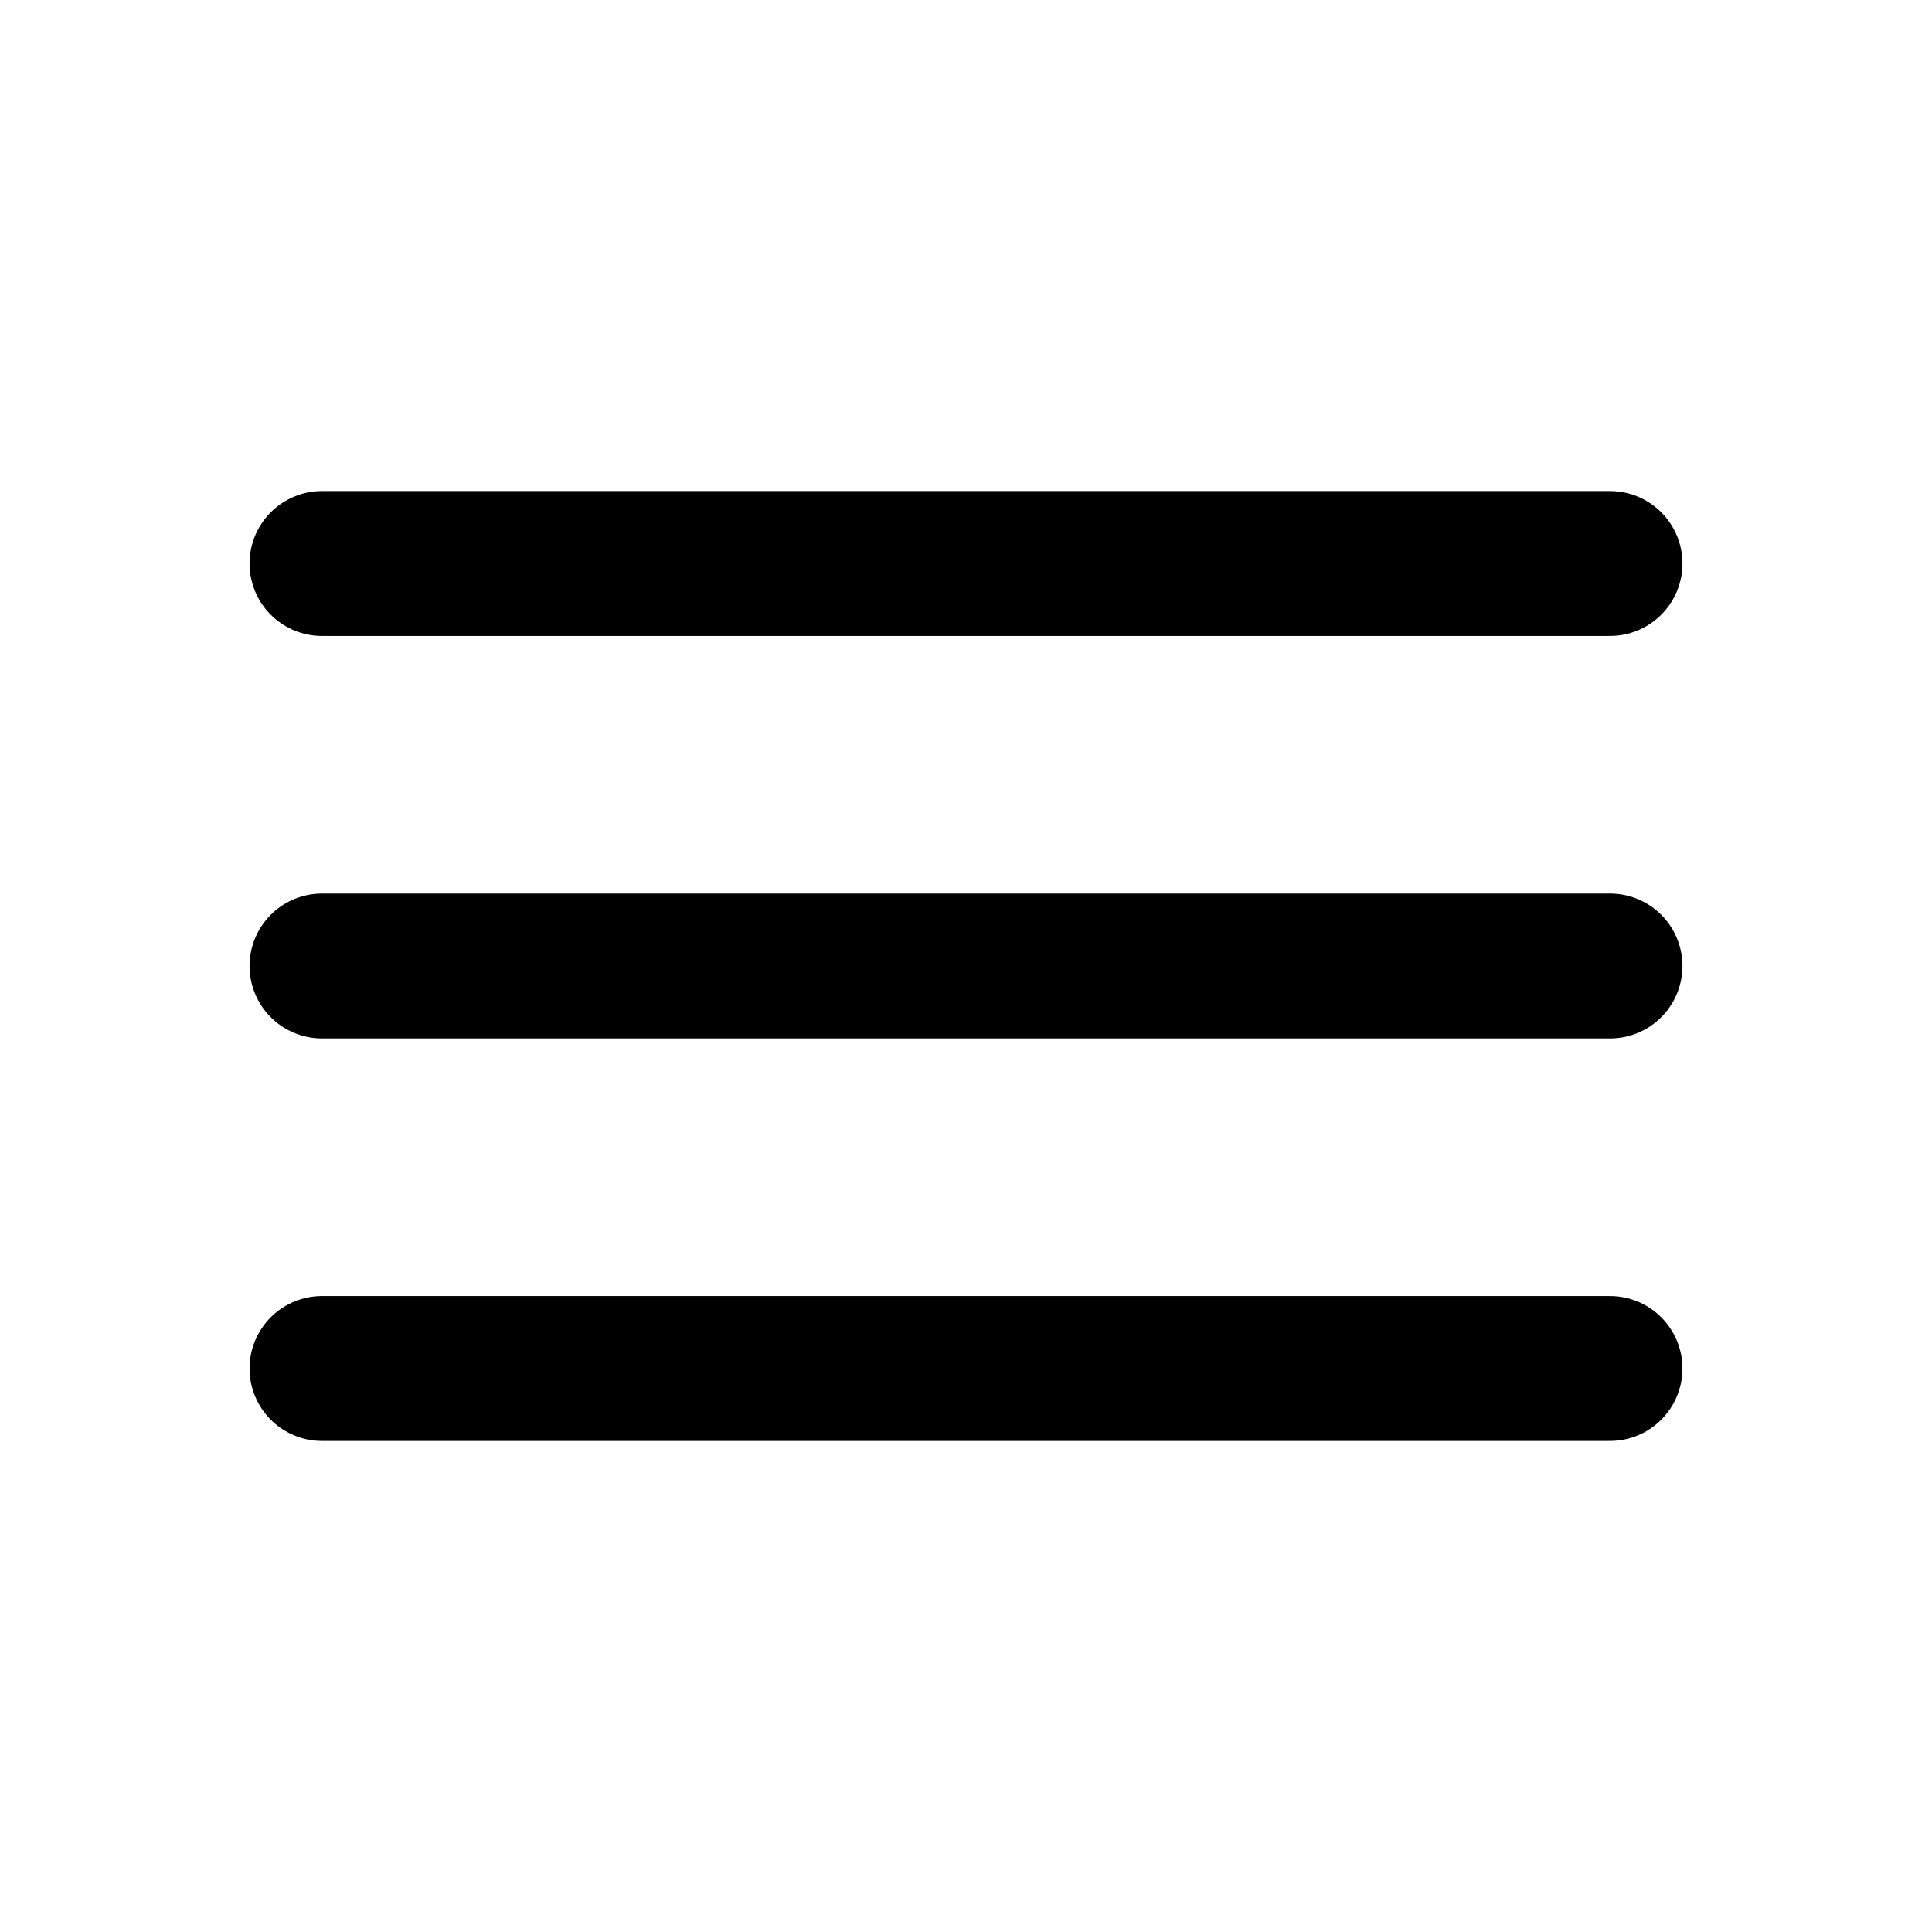
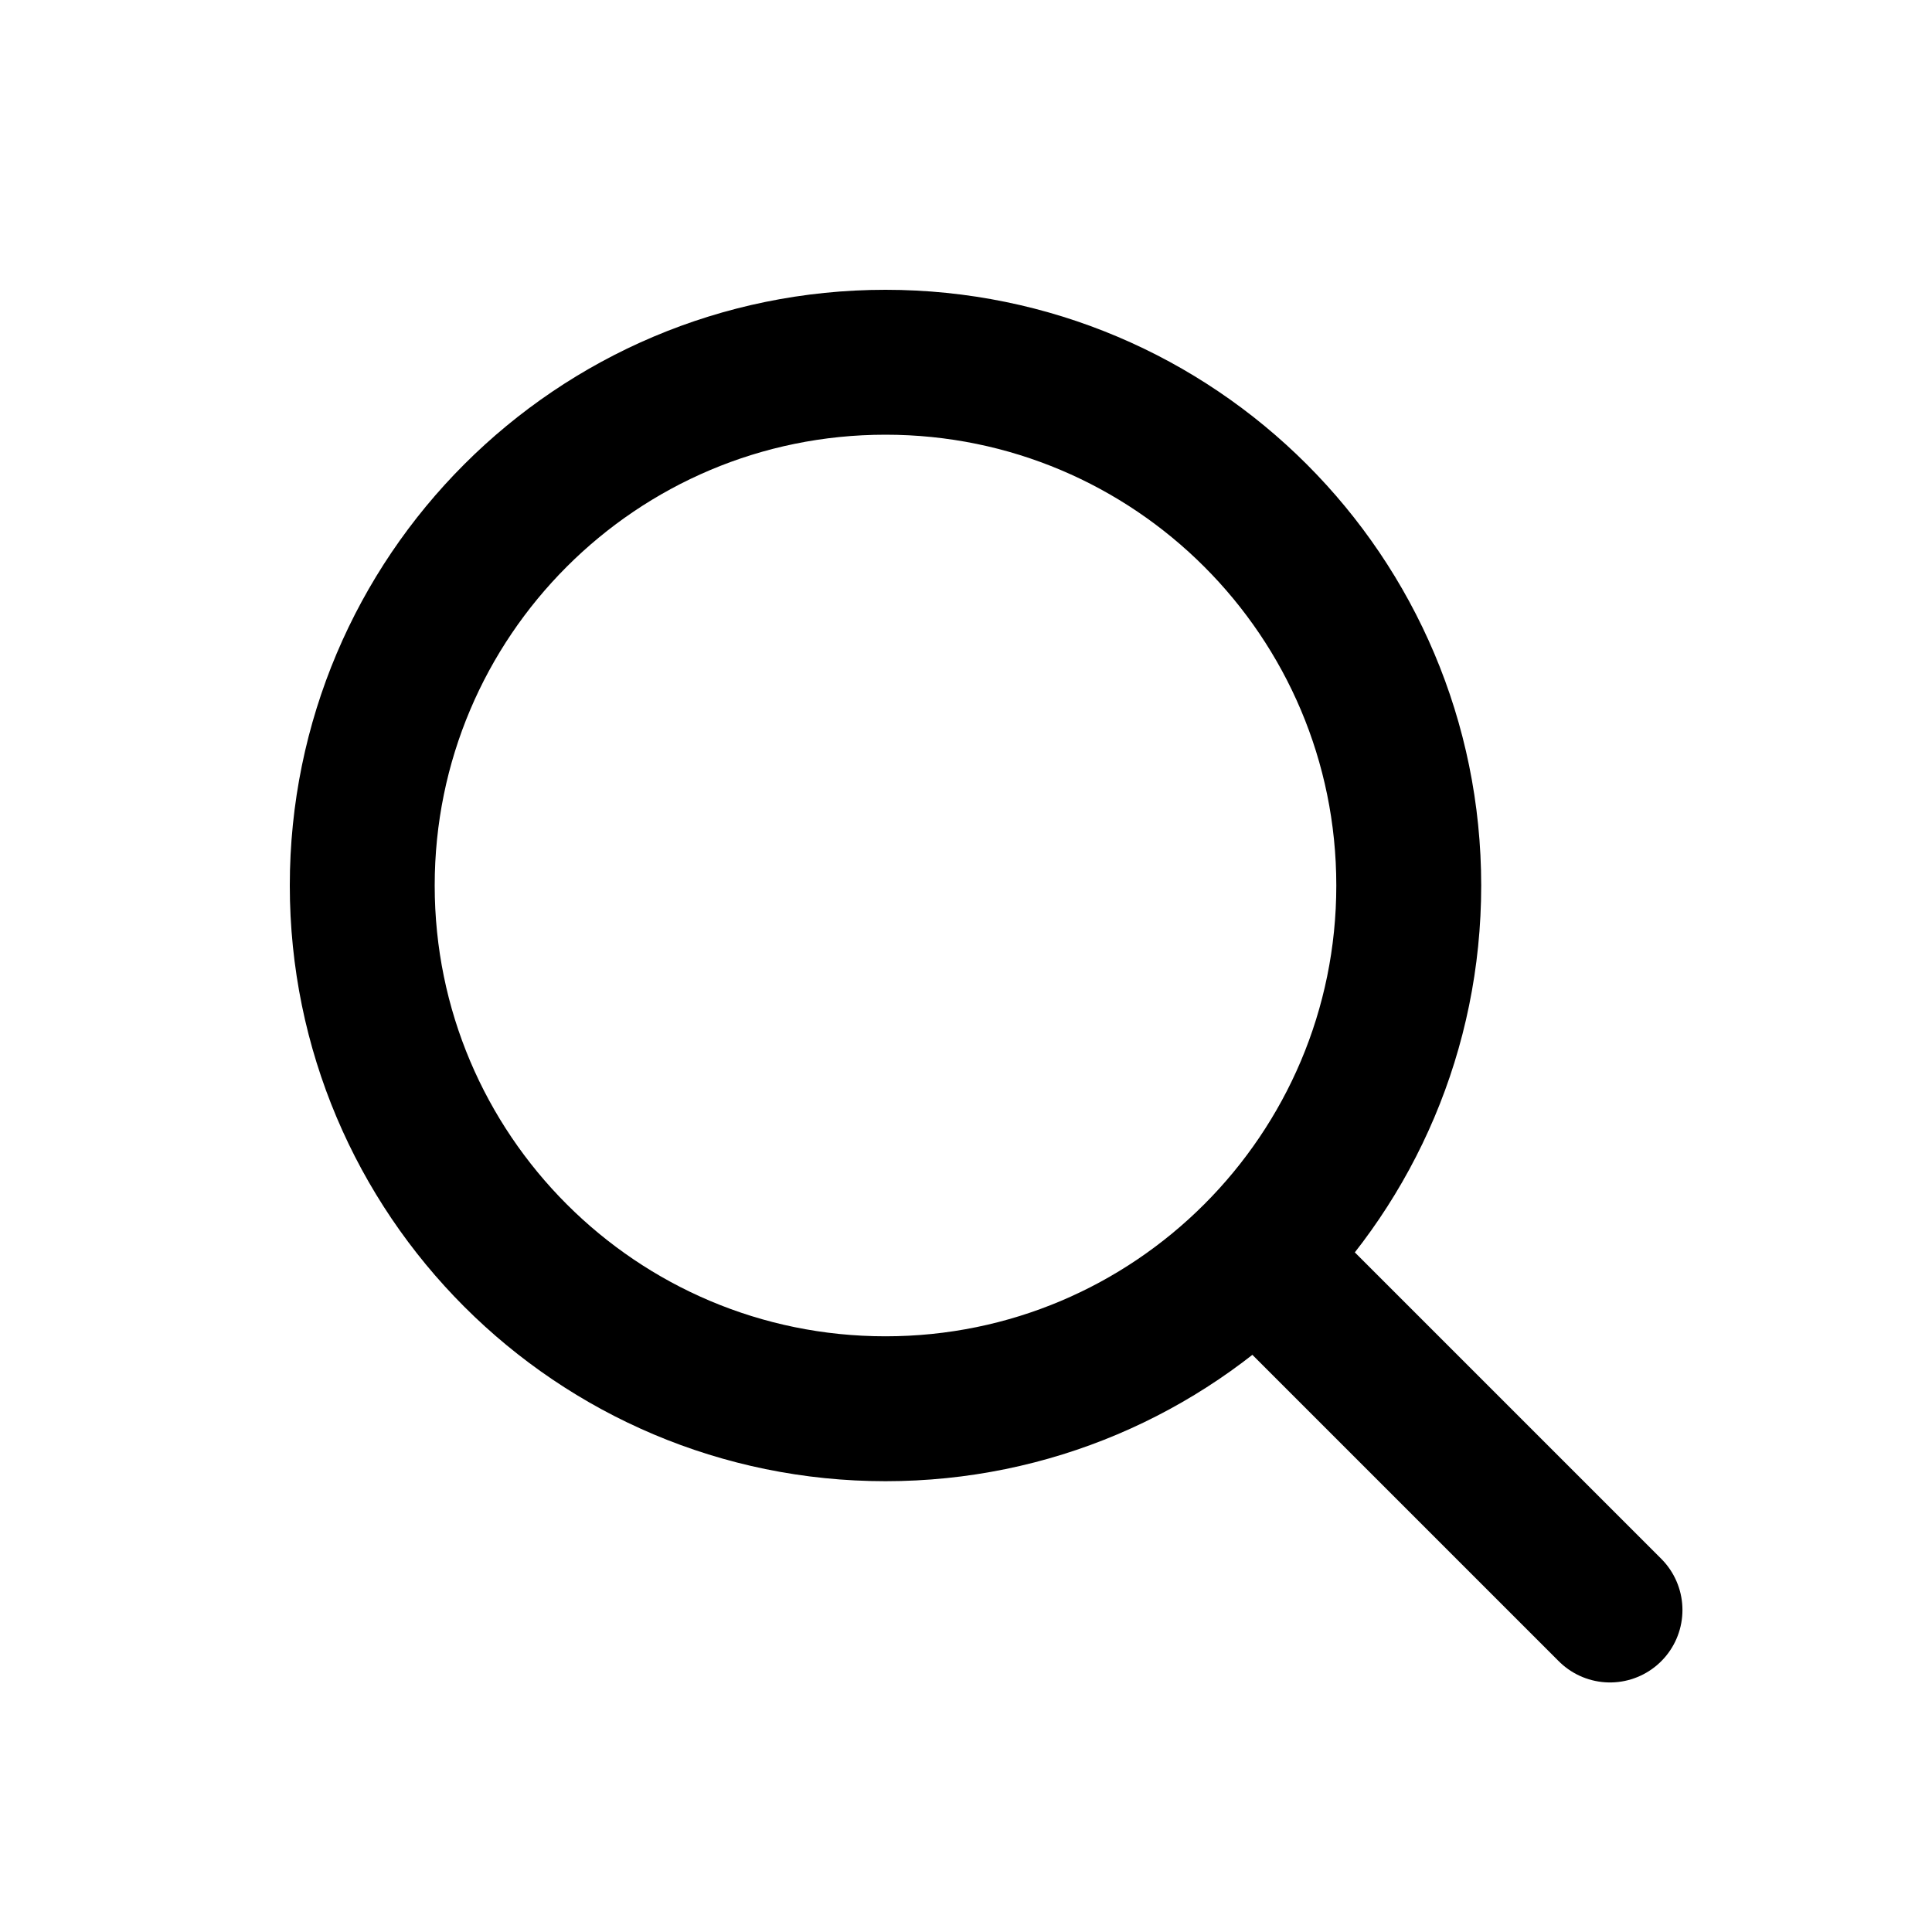
<svg xmlns="http://www.w3.org/2000/svg" viewBox="0 0 24 24" fill="none" stroke="currentColor" stroke-width="1.8" stroke-linecap="round" stroke-linejoin="round" role="img">
-   <path d="M4 7h16M4 12h16M4 17h16" />
+   <circle cx="11" cy="11" r="6.5" />
+   <path d="m16 16 4 4" />
</svg>
